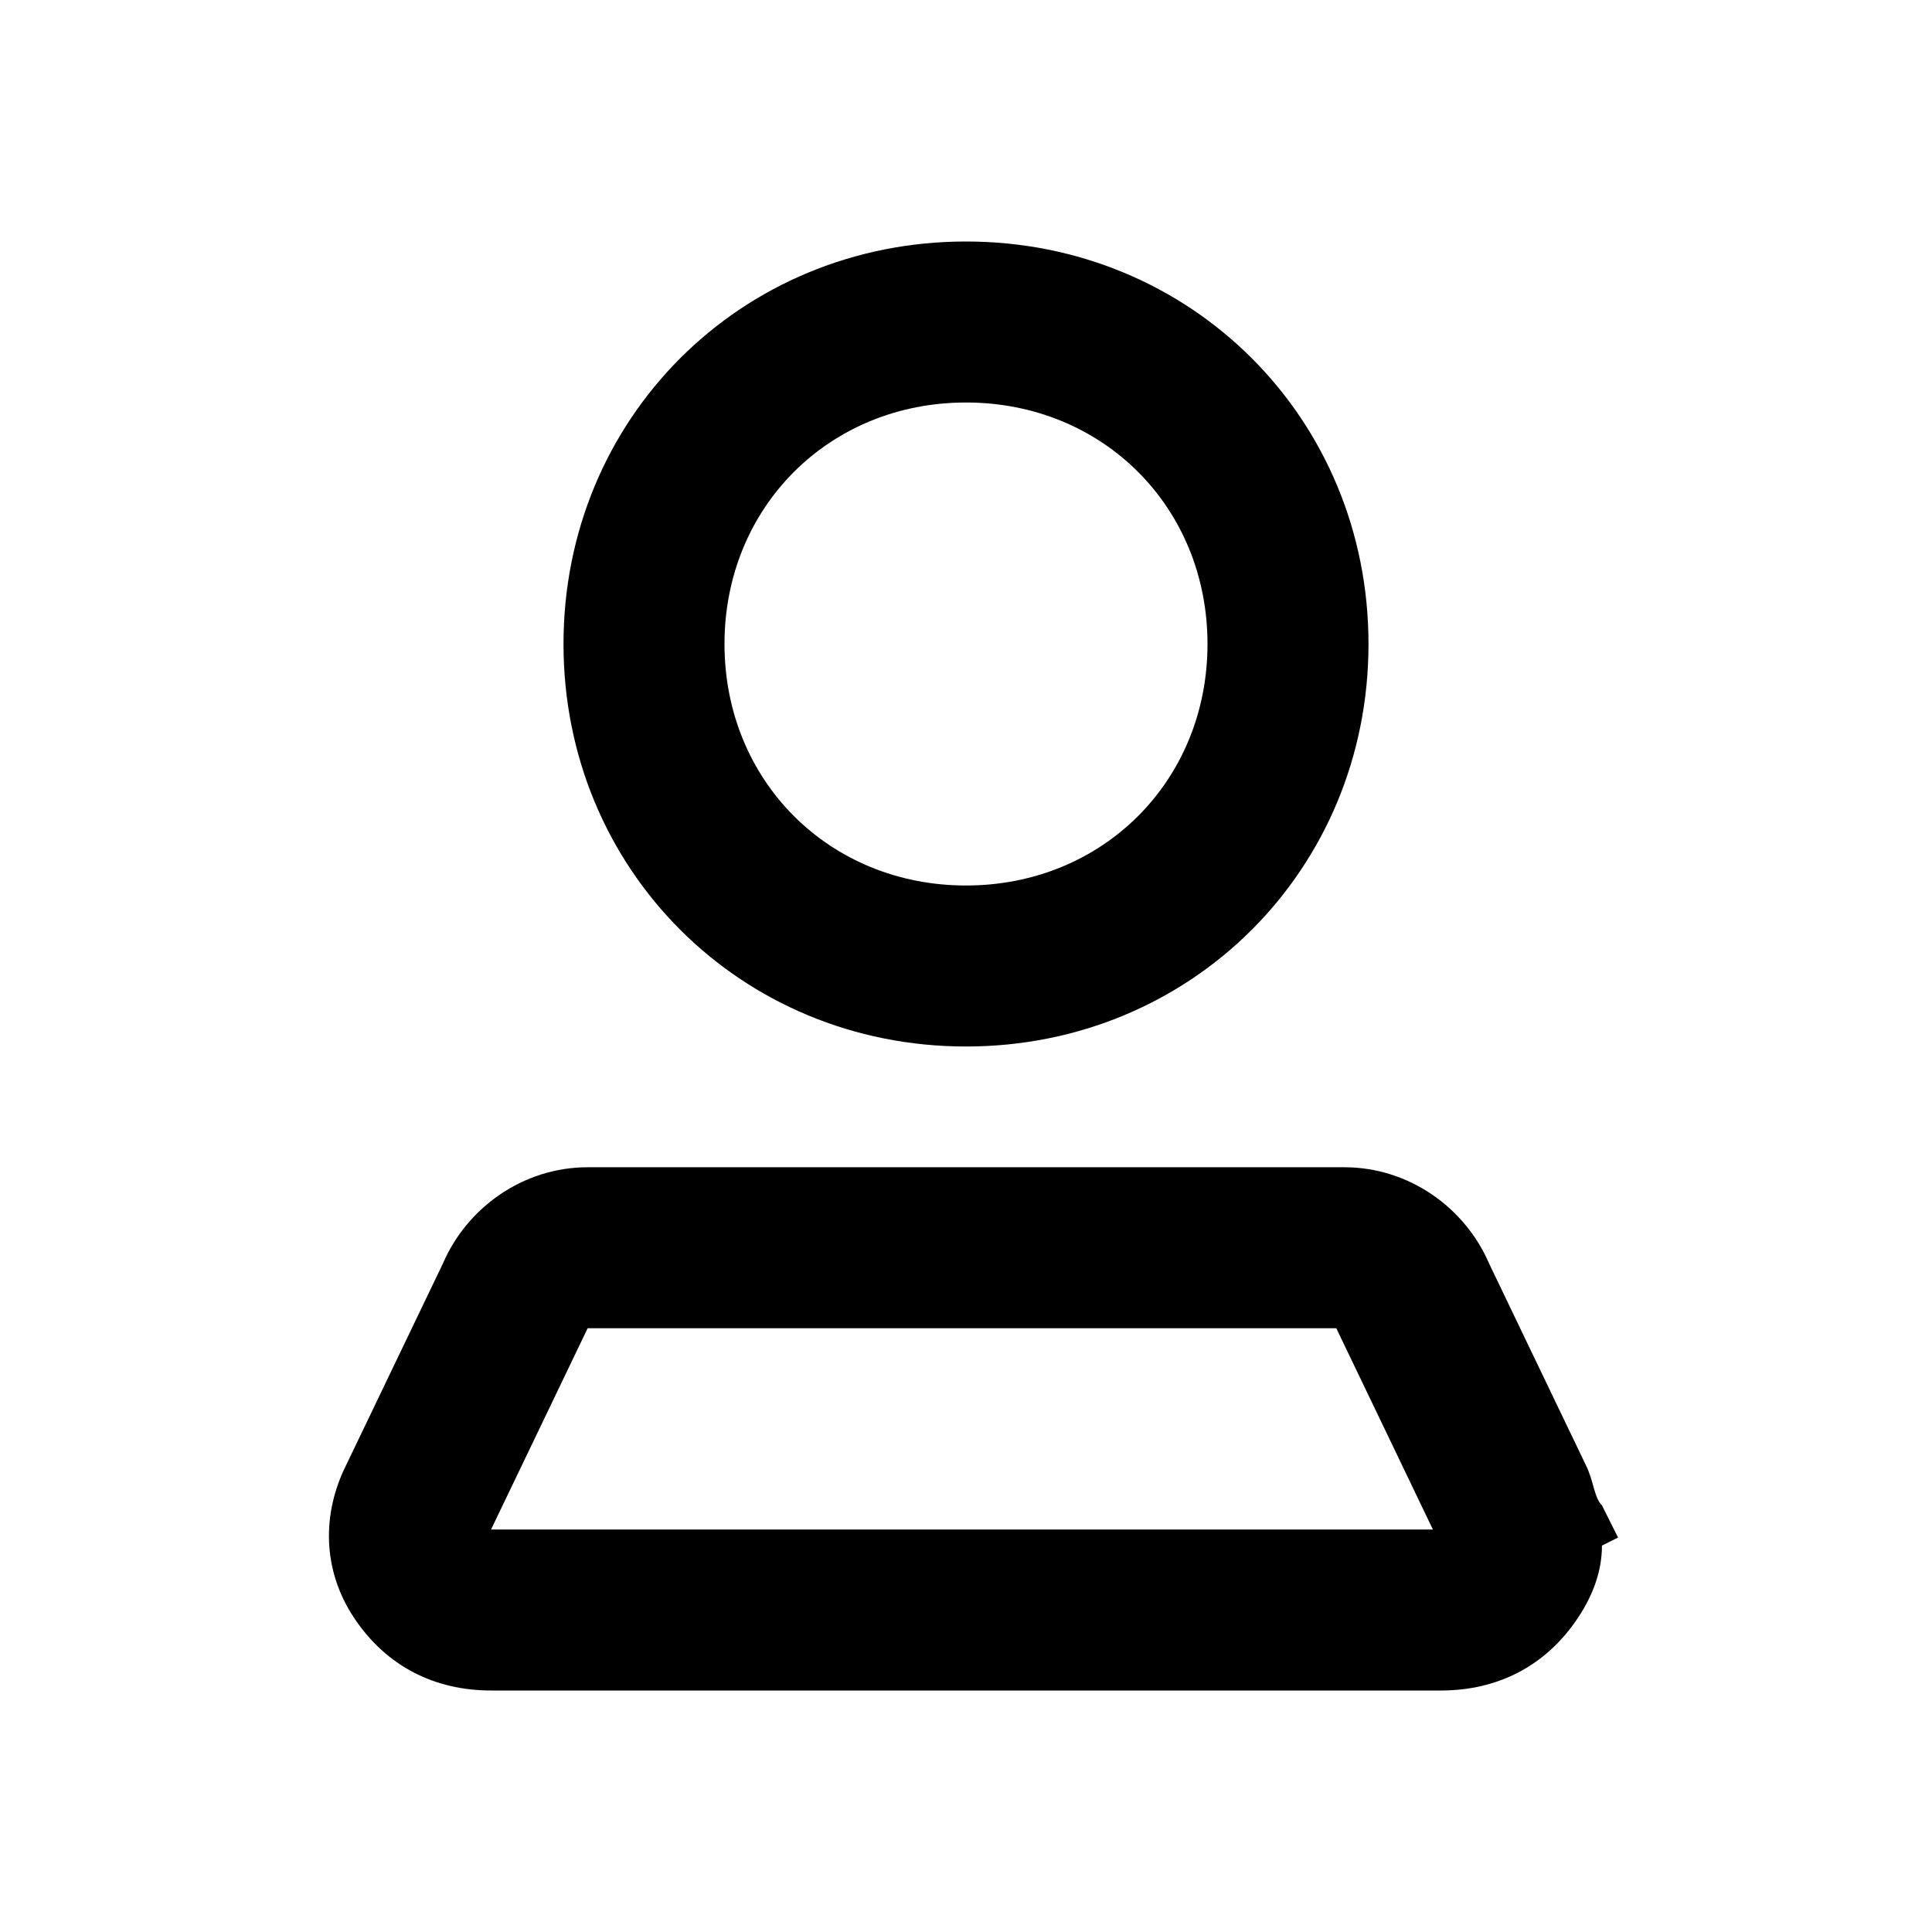
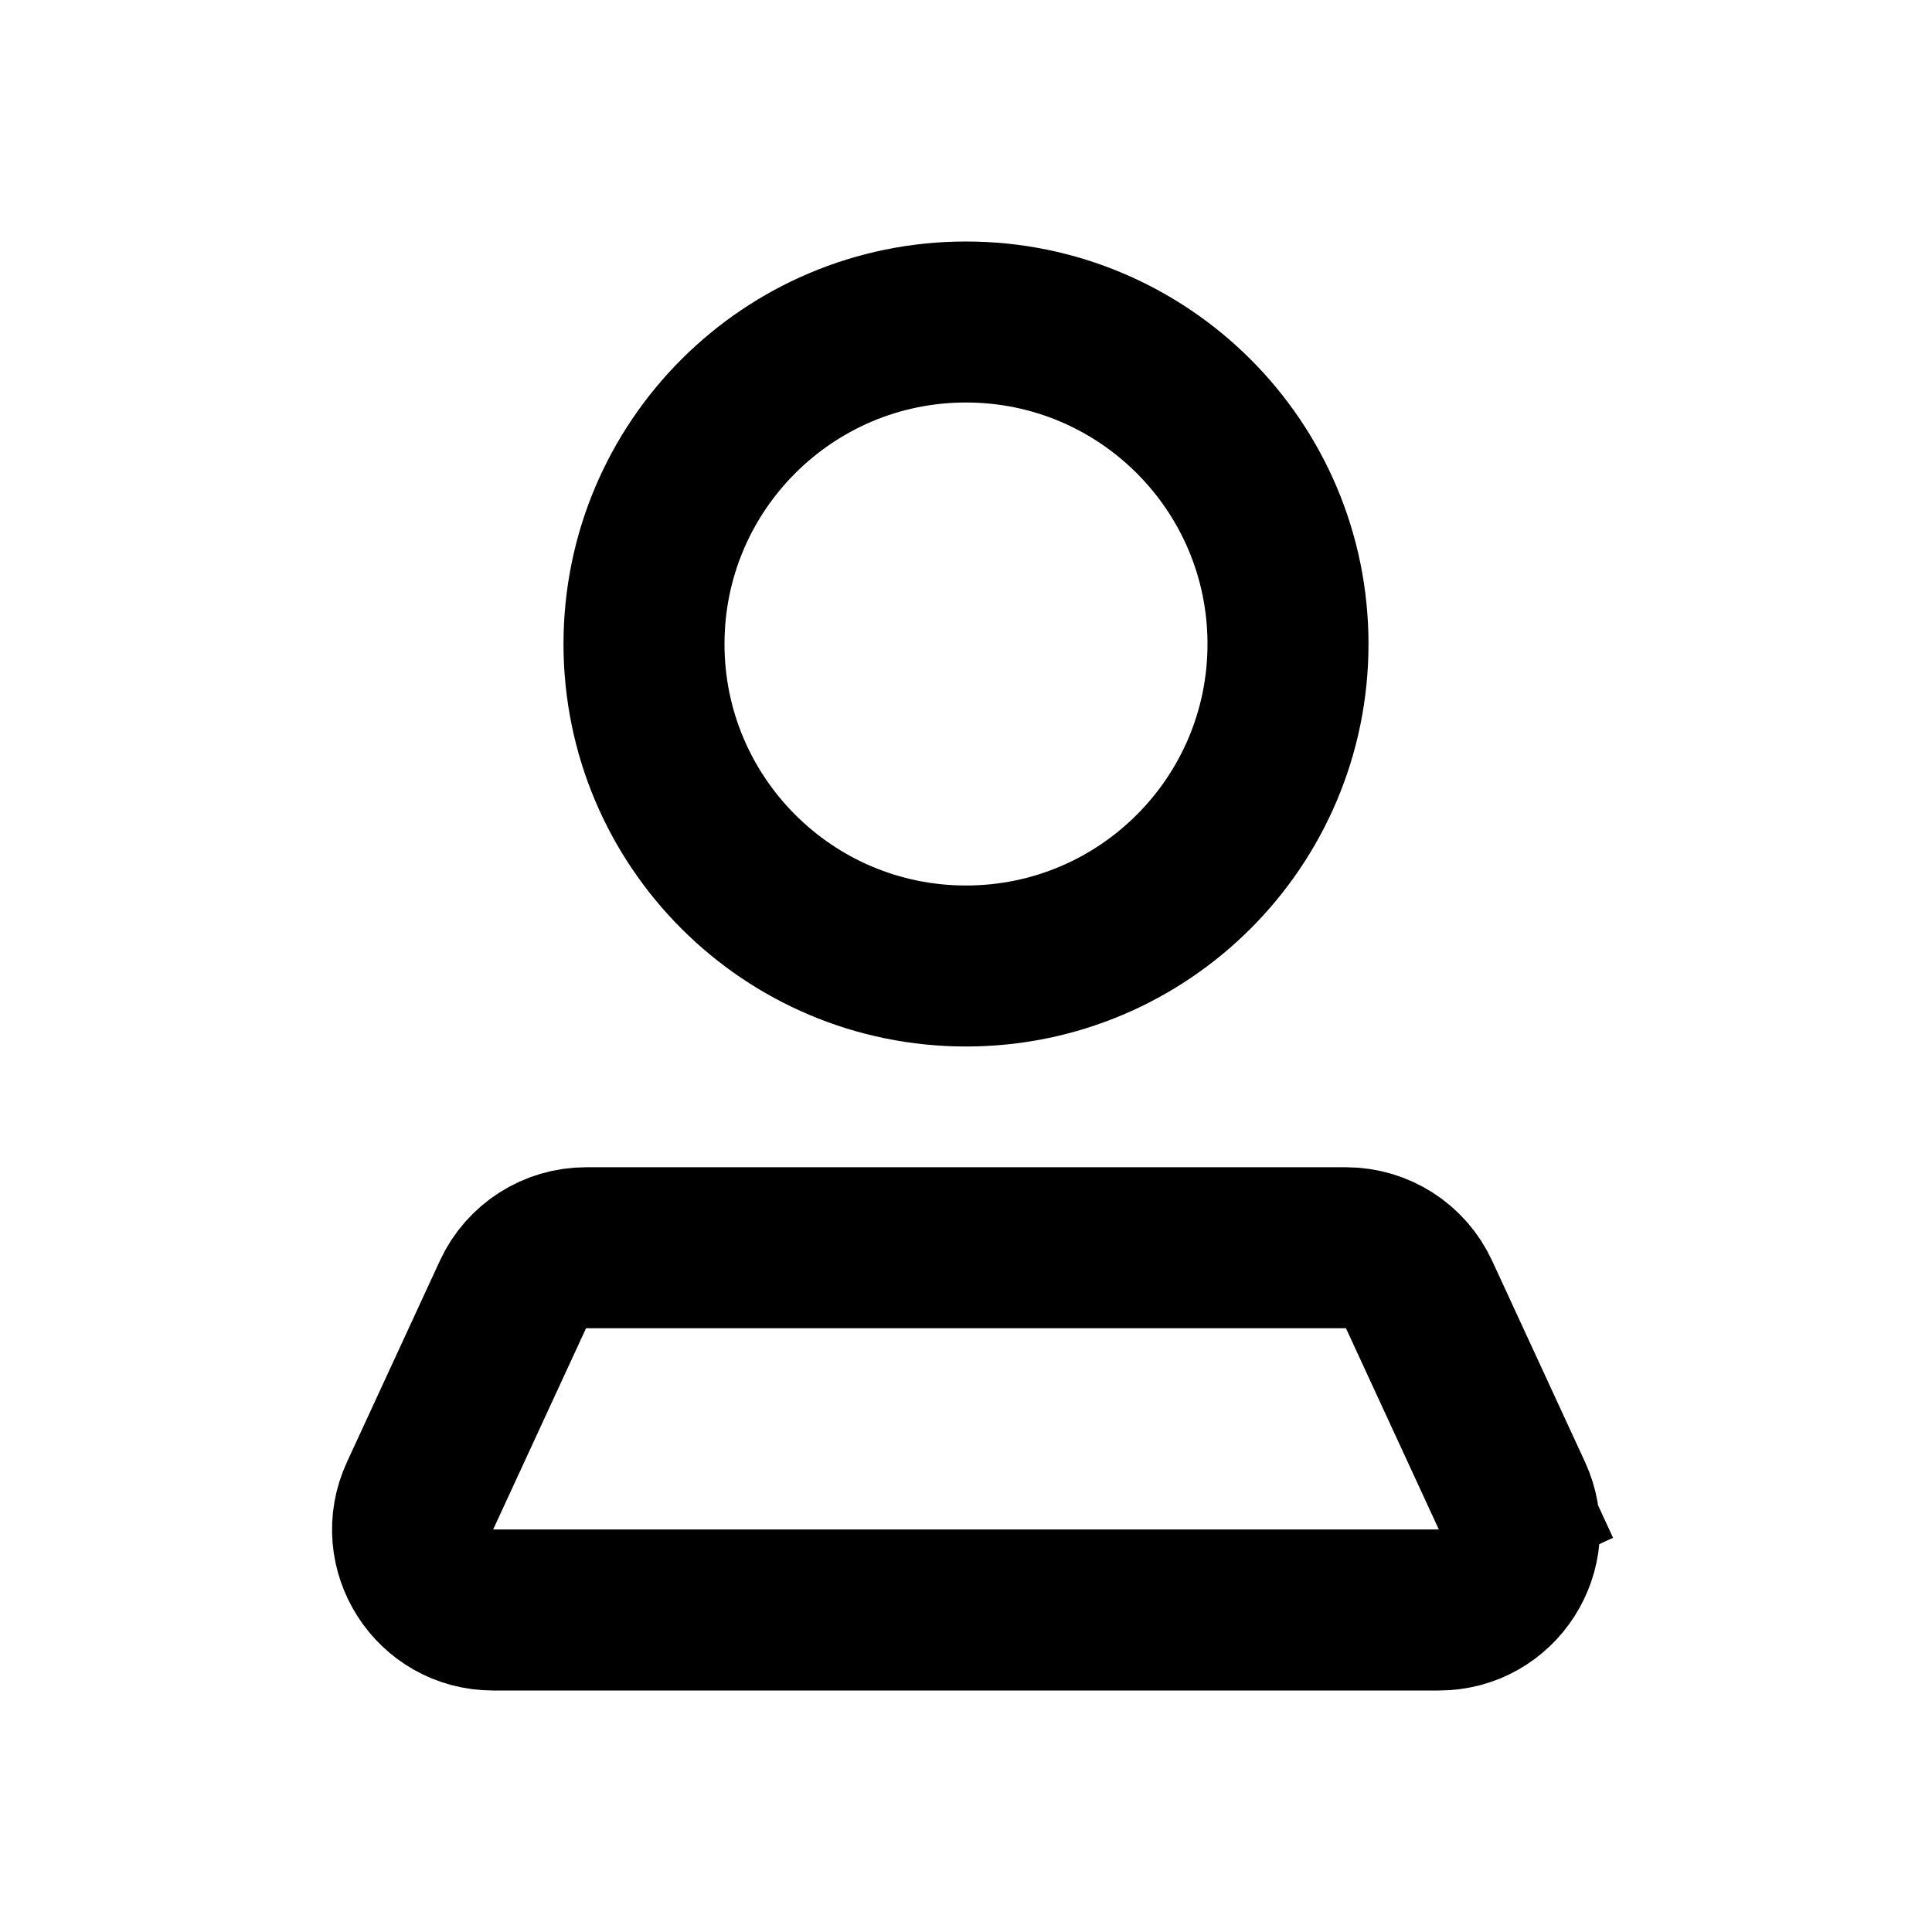
<svg xmlns="http://www.w3.org/2000/svg" width="24" height="24" viewBox="0 0 24 24" fill="none">
-   <path d="M12 13C9.2 13 7 10.8 7 8C7 5.2 9.2 3 12 3C14.8 3 17 5.2 17 8C17 10.8 14.8 13 12 13ZM12 5C10.3 5 9 6.3 9 8C9 9.7 10.3 11 12 11C13.7 11 15 9.7 15 8C15 6.3 13.7 5 12 5Z" fill="black" />
-   <path d="M17.9 21H6.1C5.4 21 4.8 20.7 4.4 20.1C4 19.5 4 18.8 4.3 18.2L5.5 15.7C5.8 15 6.5 14.5 7.3 14.5H16.7C17.5 14.5 18.2 15 18.5 15.7L19.7 18.2H19.6H19.7C19.8 18.4 19.8 18.6 19.9 18.7L20.1 19.1L19.9 19.2C19.9 19.5 19.8 19.8 19.6 20.1C19.2 20.7 18.6 21 17.9 21ZM7.3 16.5L6.1 19H17.8L16.6 16.5H7.3Z" fill="black" />
+   <circle cx="12" cy="8" r="4" stroke="black" stroke-width="2" />
+   <path d="M6.372 16.081C6.535 15.727 6.89 15.5 7.28 15.5H16.72C17.11 15.5 17.465 15.727 17.628 16.081L18.782 18.581L19.619 18.195L18.782 18.581C19.088 19.244 18.604 20 17.874 20H6.126C5.396 20 4.912 19.244 5.218 18.581L6.372 16.081Z" stroke="black" stroke-width="2" />
</svg>
